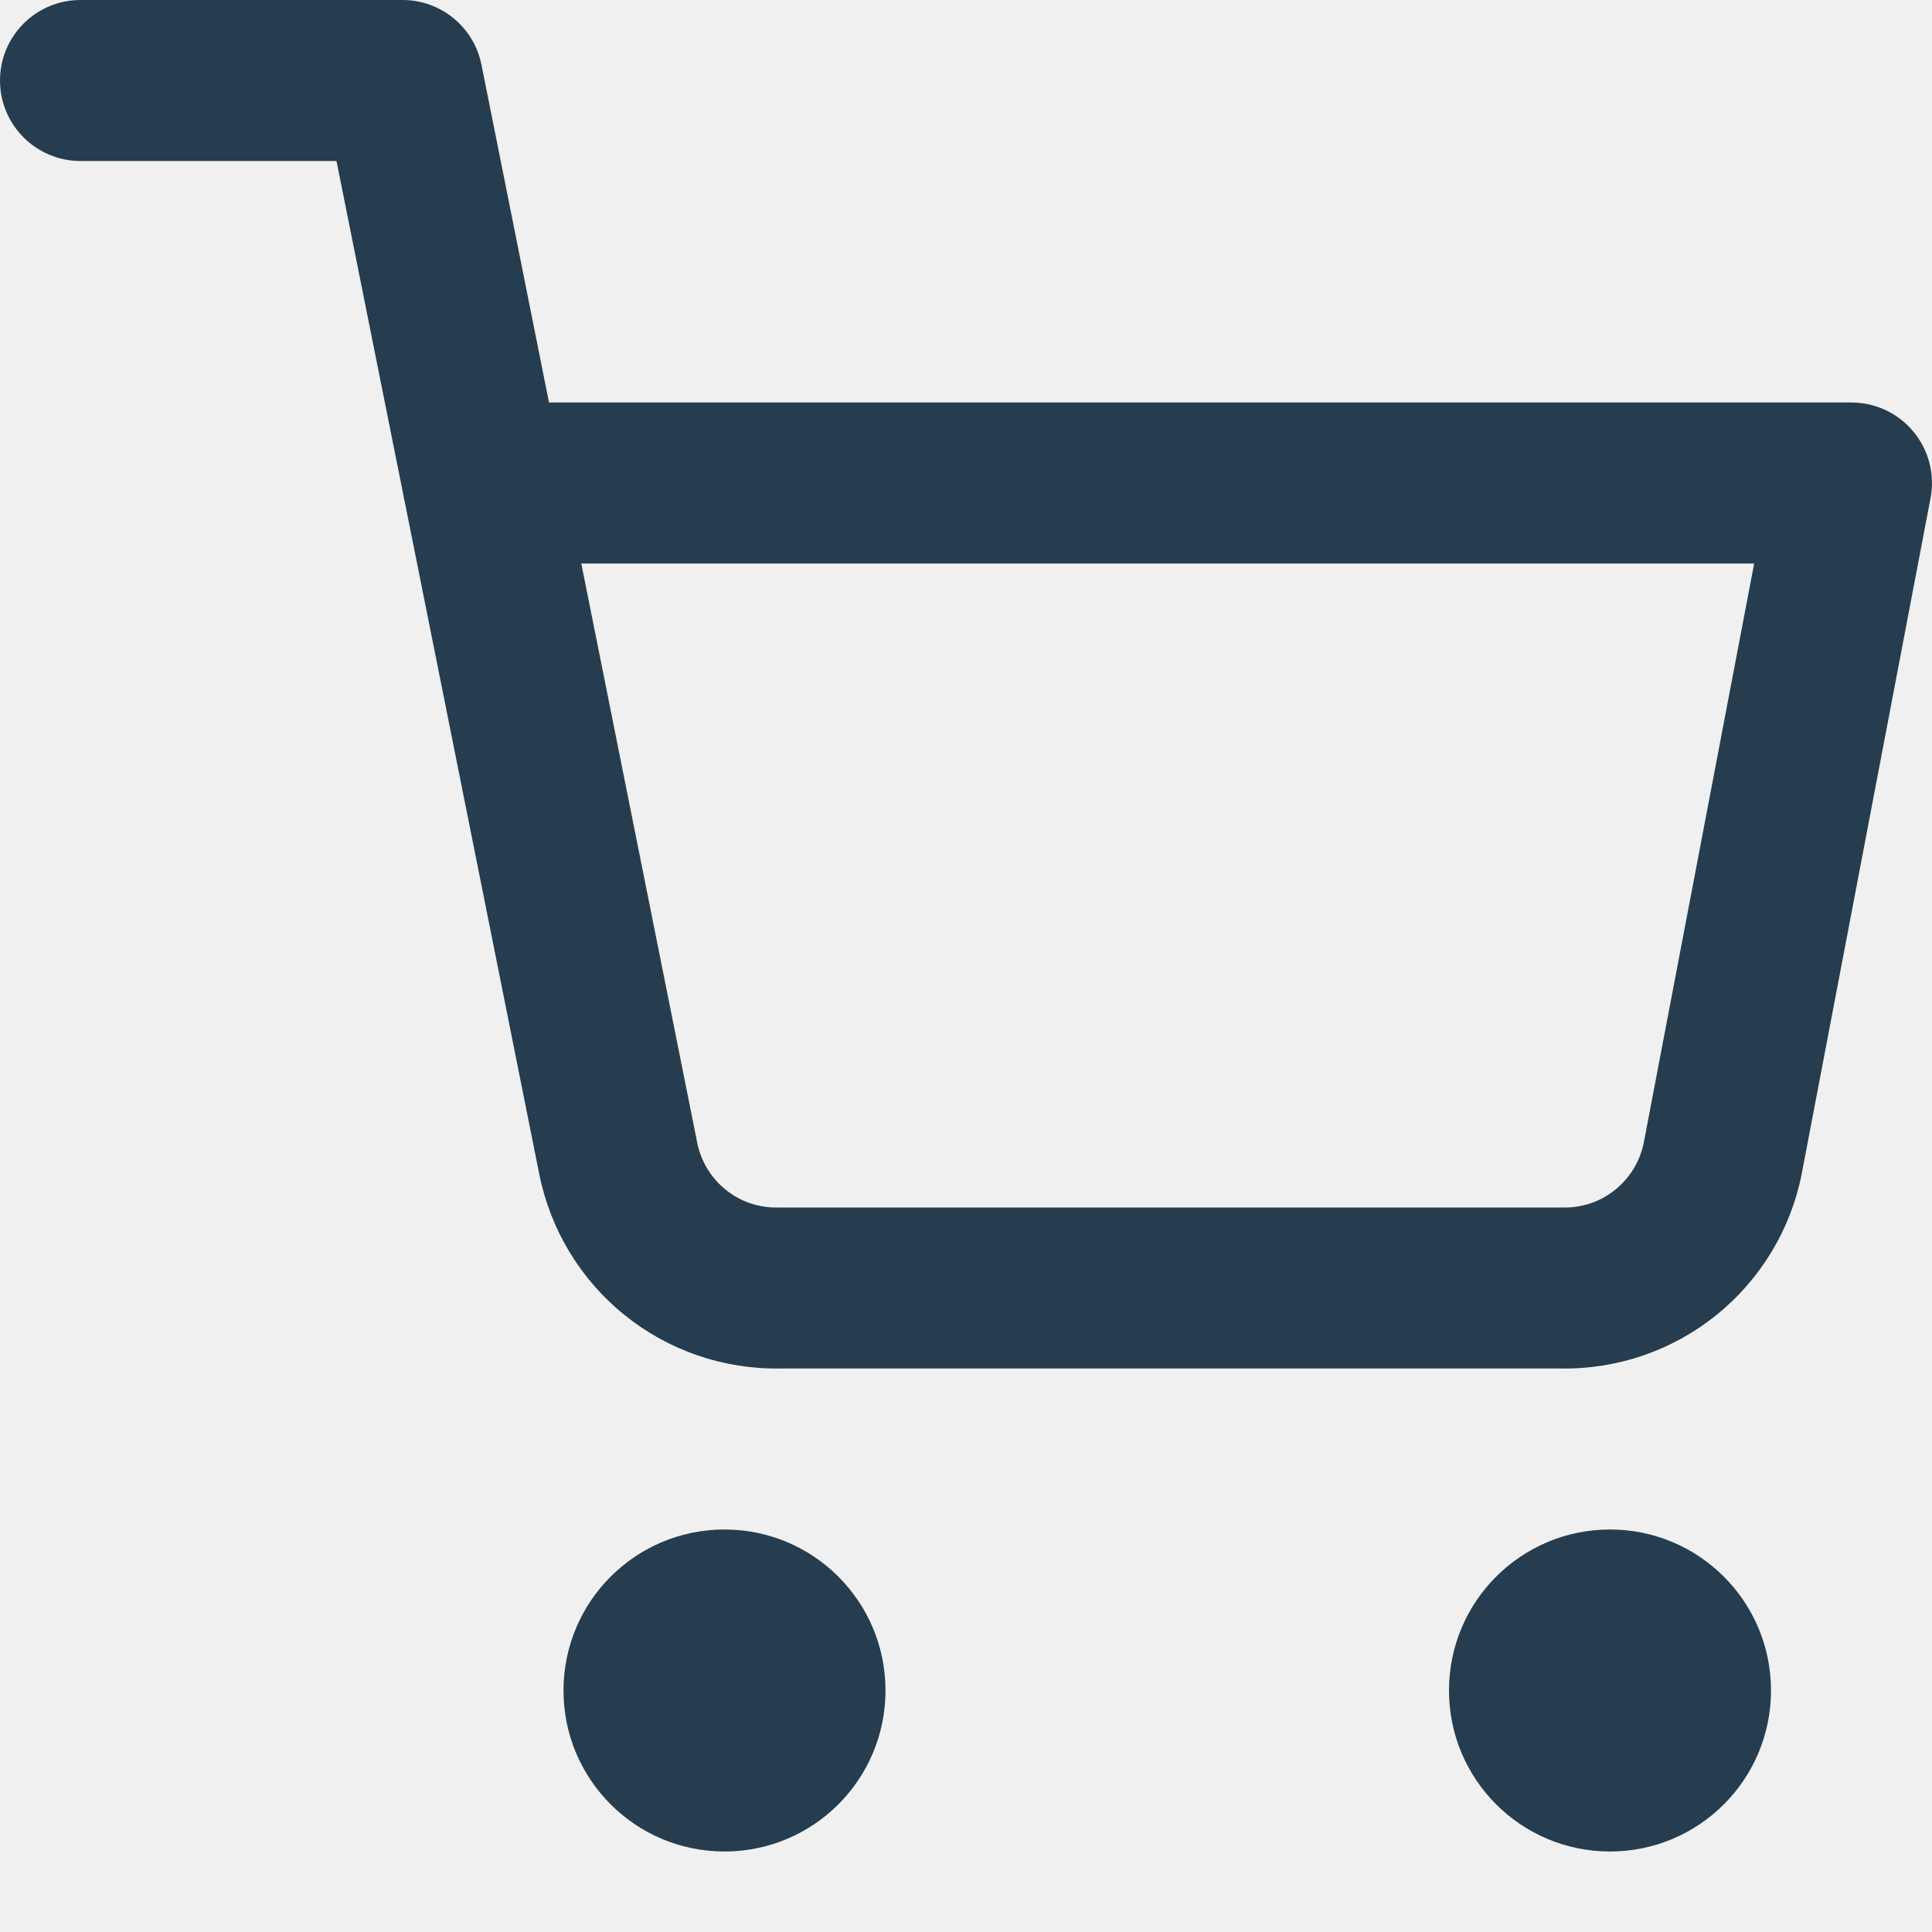
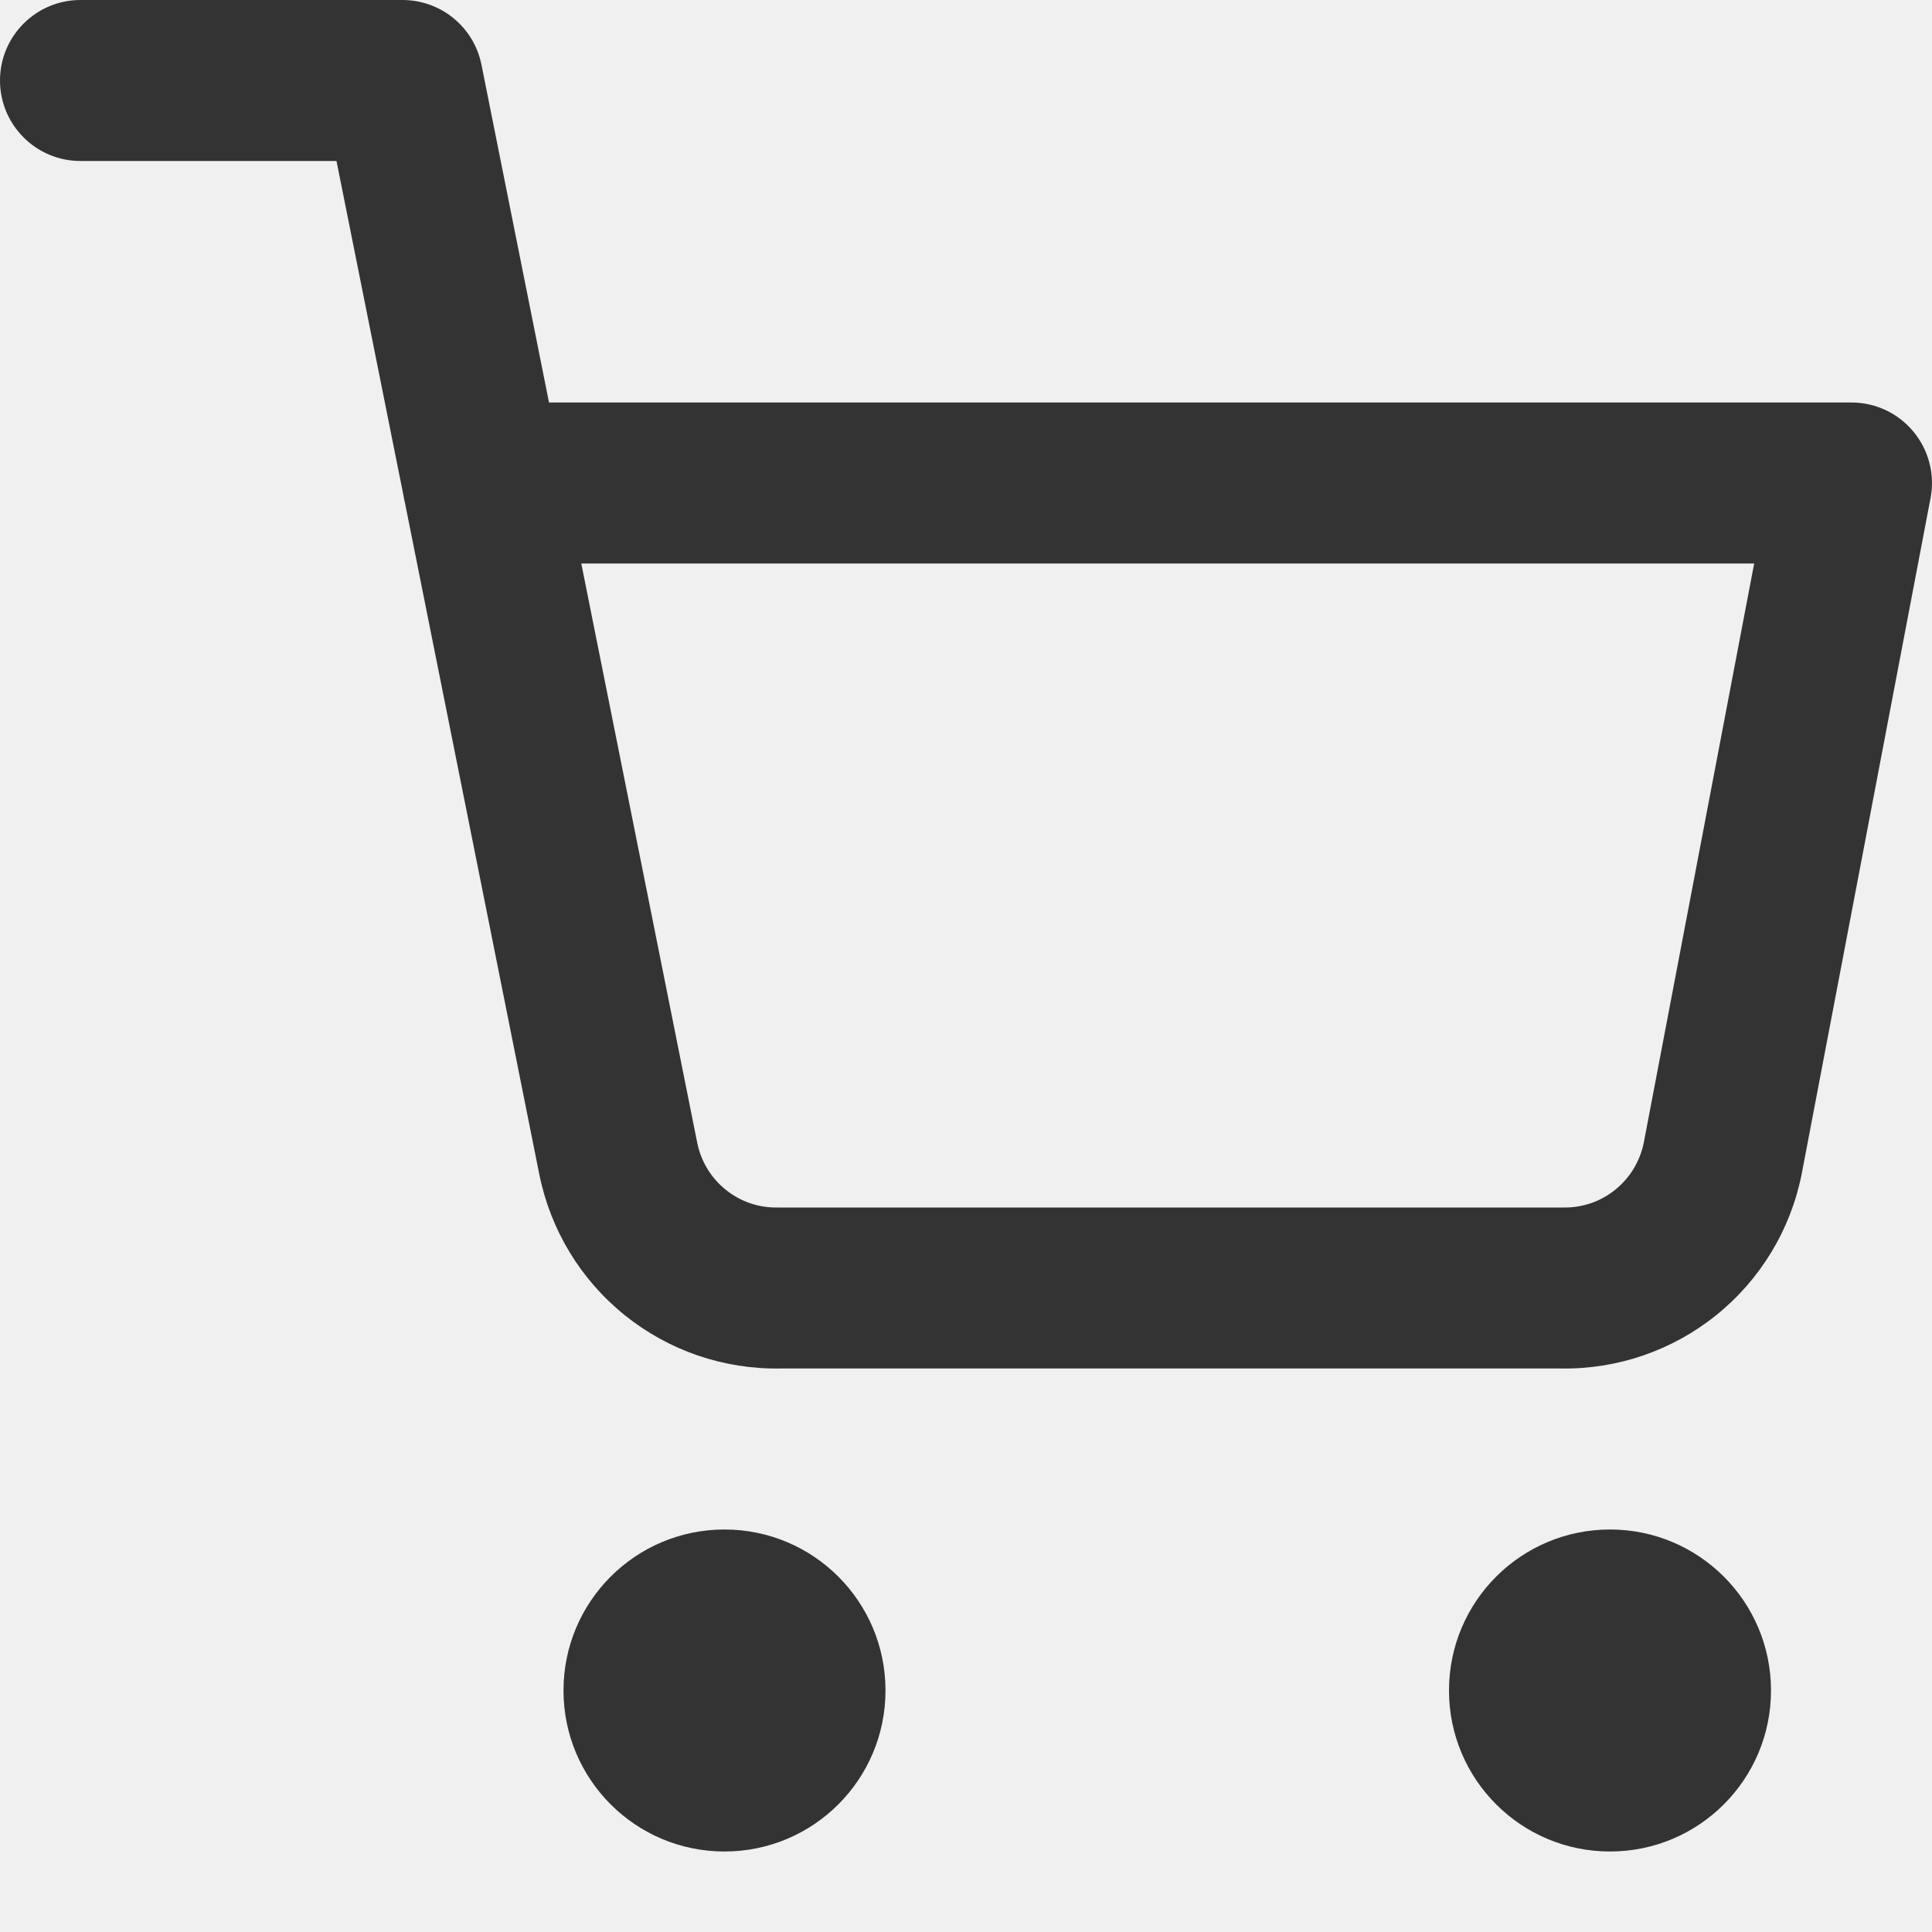
<svg xmlns="http://www.w3.org/2000/svg" width="24" height="24" viewBox="0 0 24 24" fill="none">
  <g clip-path="url(#clip0_111_1878)">
-     <path fill-rule="evenodd" clip-rule="evenodd" d="M7 21C7 19.895 7.895 19 9 19C10.105 19 11 19.895 11 21C11 22.105 10.105 23 9 23C7.895 23 7 22.105 7 21Z" fill="#253D4E" />
-     <path fill-rule="evenodd" clip-rule="evenodd" d="M18 21C18 19.895 18.895 19 20 19C21.105 19 22 19.895 22 21C22 22.105 21.105 23 20 23C18.895 23 18 22.105 18 21Z" fill="#253D4E" />
-     <path fill-rule="evenodd" clip-rule="evenodd" d="M0 1C0 0.448 0.448 0 1 0H5C5.477 0 5.887 0.336 5.981 0.804L6.82 5H23C23.298 5 23.581 5.133 23.77 5.363C23.96 5.592 24.038 5.895 23.982 6.187L22.381 14.585C22.244 15.275 21.868 15.896 21.32 16.337C20.774 16.777 20.092 17.011 19.391 17H9.689C8.988 17.011 8.306 16.777 7.76 16.337C7.212 15.896 6.837 15.276 6.699 14.586C6.699 14.585 6.699 14.586 6.699 14.586L5.029 6.239C5.022 6.212 5.016 6.184 5.012 6.155L4.18 2H1C0.448 2 0 1.552 0 1ZM7.221 7L8.661 14.195C8.707 14.425 8.832 14.632 9.015 14.779C9.197 14.927 9.426 15.005 9.661 15L9.68 15H19.4L19.419 15C19.654 15.005 19.883 14.927 20.065 14.779C20.247 14.633 20.372 14.427 20.419 14.198L21.791 7H7.221Z" fill="#253D4E" />
+     <path fill-rule="evenodd" clip-rule="evenodd" d="M7 21C7 19.895 7.895 19 9 19C10.105 19 11 19.895 11 21C11 22.105 10.105 23 9 23C7.895 23 7 22.105 7 21Z" fill="#333333" />
+     <path fill-rule="evenodd" clip-rule="evenodd" d="M18 21C18 19.895 18.895 19 20 19C21.105 19 22 19.895 22 21C22 22.105 21.105 23 20 23C18.895 23 18 22.105 18 21Z" fill="#333333" />
+     <path fill-rule="evenodd" clip-rule="evenodd" d="M0 1C0 0.448 0.448 0 1 0H5C5.477 0 5.887 0.336 5.981 0.804L6.82 5H23C23.298 5 23.581 5.133 23.77 5.363C23.96 5.592 24.038 5.895 23.982 6.187L22.381 14.585C22.244 15.275 21.868 15.896 21.32 16.337C20.774 16.777 20.092 17.011 19.391 17H9.689C8.988 17.011 8.306 16.777 7.76 16.337C7.212 15.896 6.837 15.276 6.699 14.586C6.699 14.585 6.699 14.586 6.699 14.586L5.029 6.239C5.022 6.212 5.016 6.184 5.012 6.155L4.18 2H1C0.448 2 0 1.552 0 1ZM7.221 7L8.661 14.195C8.707 14.425 8.832 14.632 9.015 14.779C9.197 14.927 9.426 15.005 9.661 15L9.68 15H19.4L19.419 15C19.654 15.005 19.883 14.927 20.065 14.779C20.247 14.633 20.372 14.427 20.419 14.198L21.791 7H7.221Z" fill="#333333" />
  </g>
  <defs>
    <clipPath id="clip0_111_1878">
      <rect width="24" height="24" fill="white" />
    </clipPath>
  </defs>
</svg>
